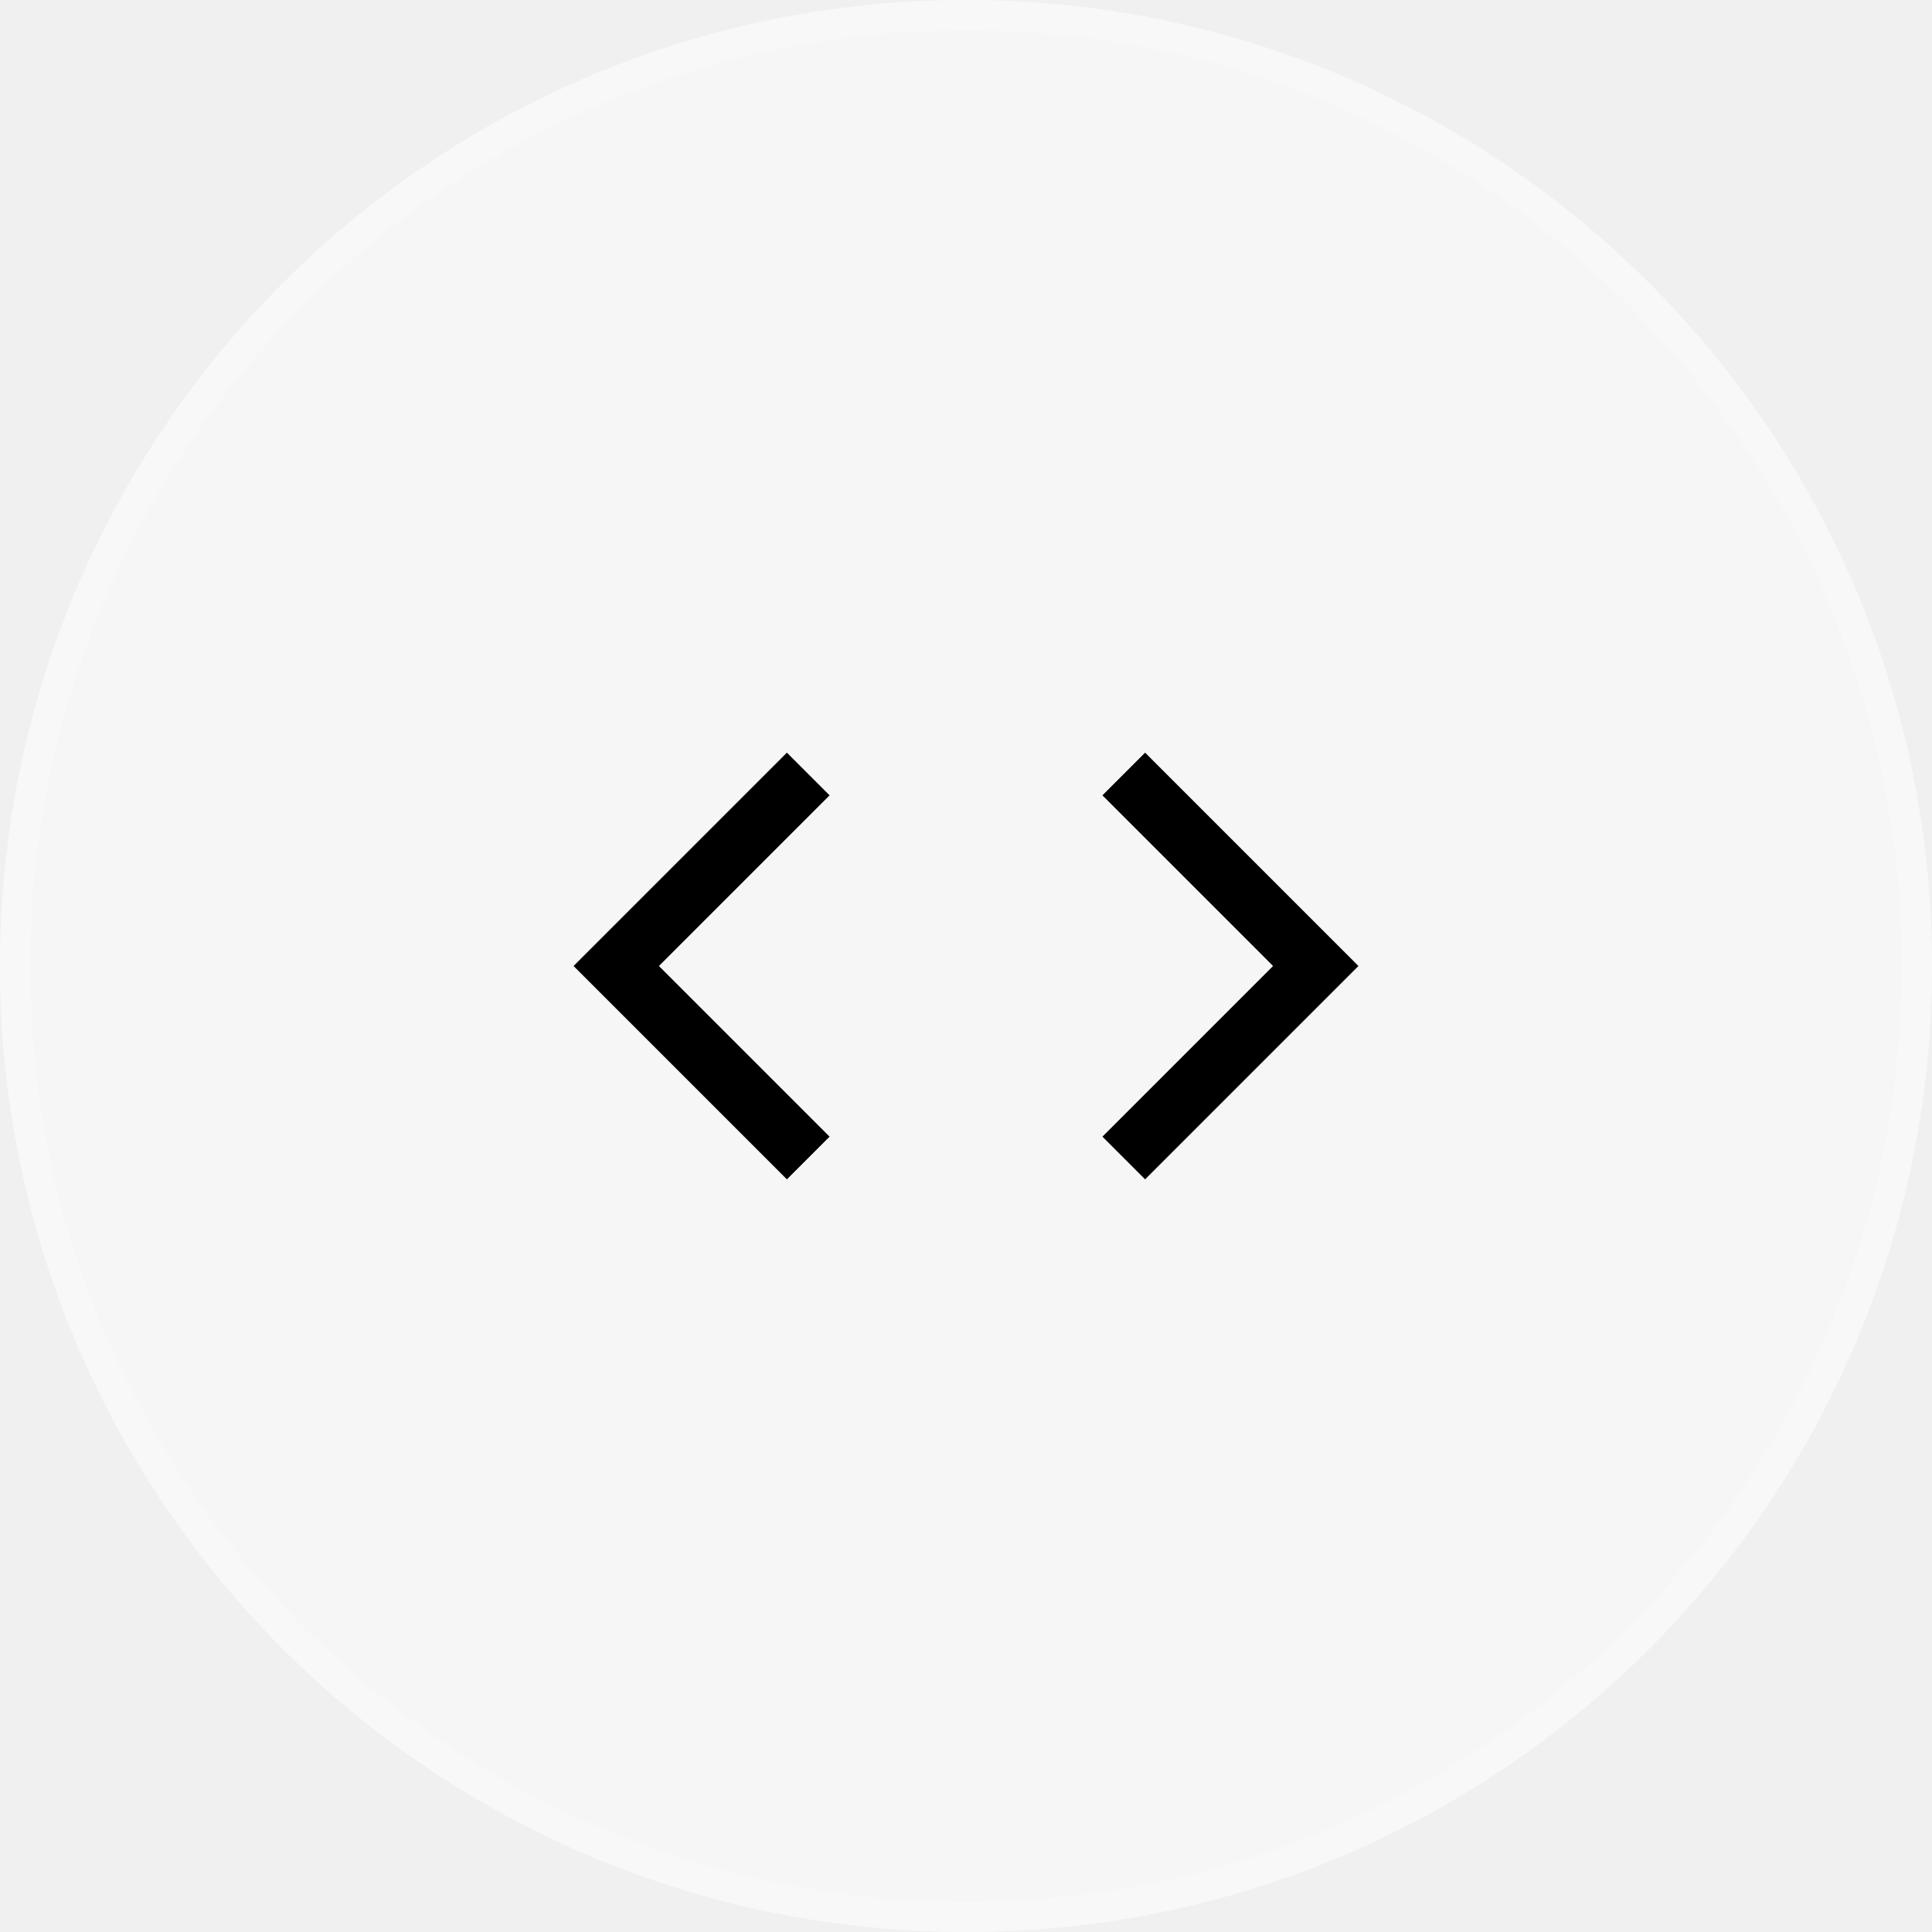
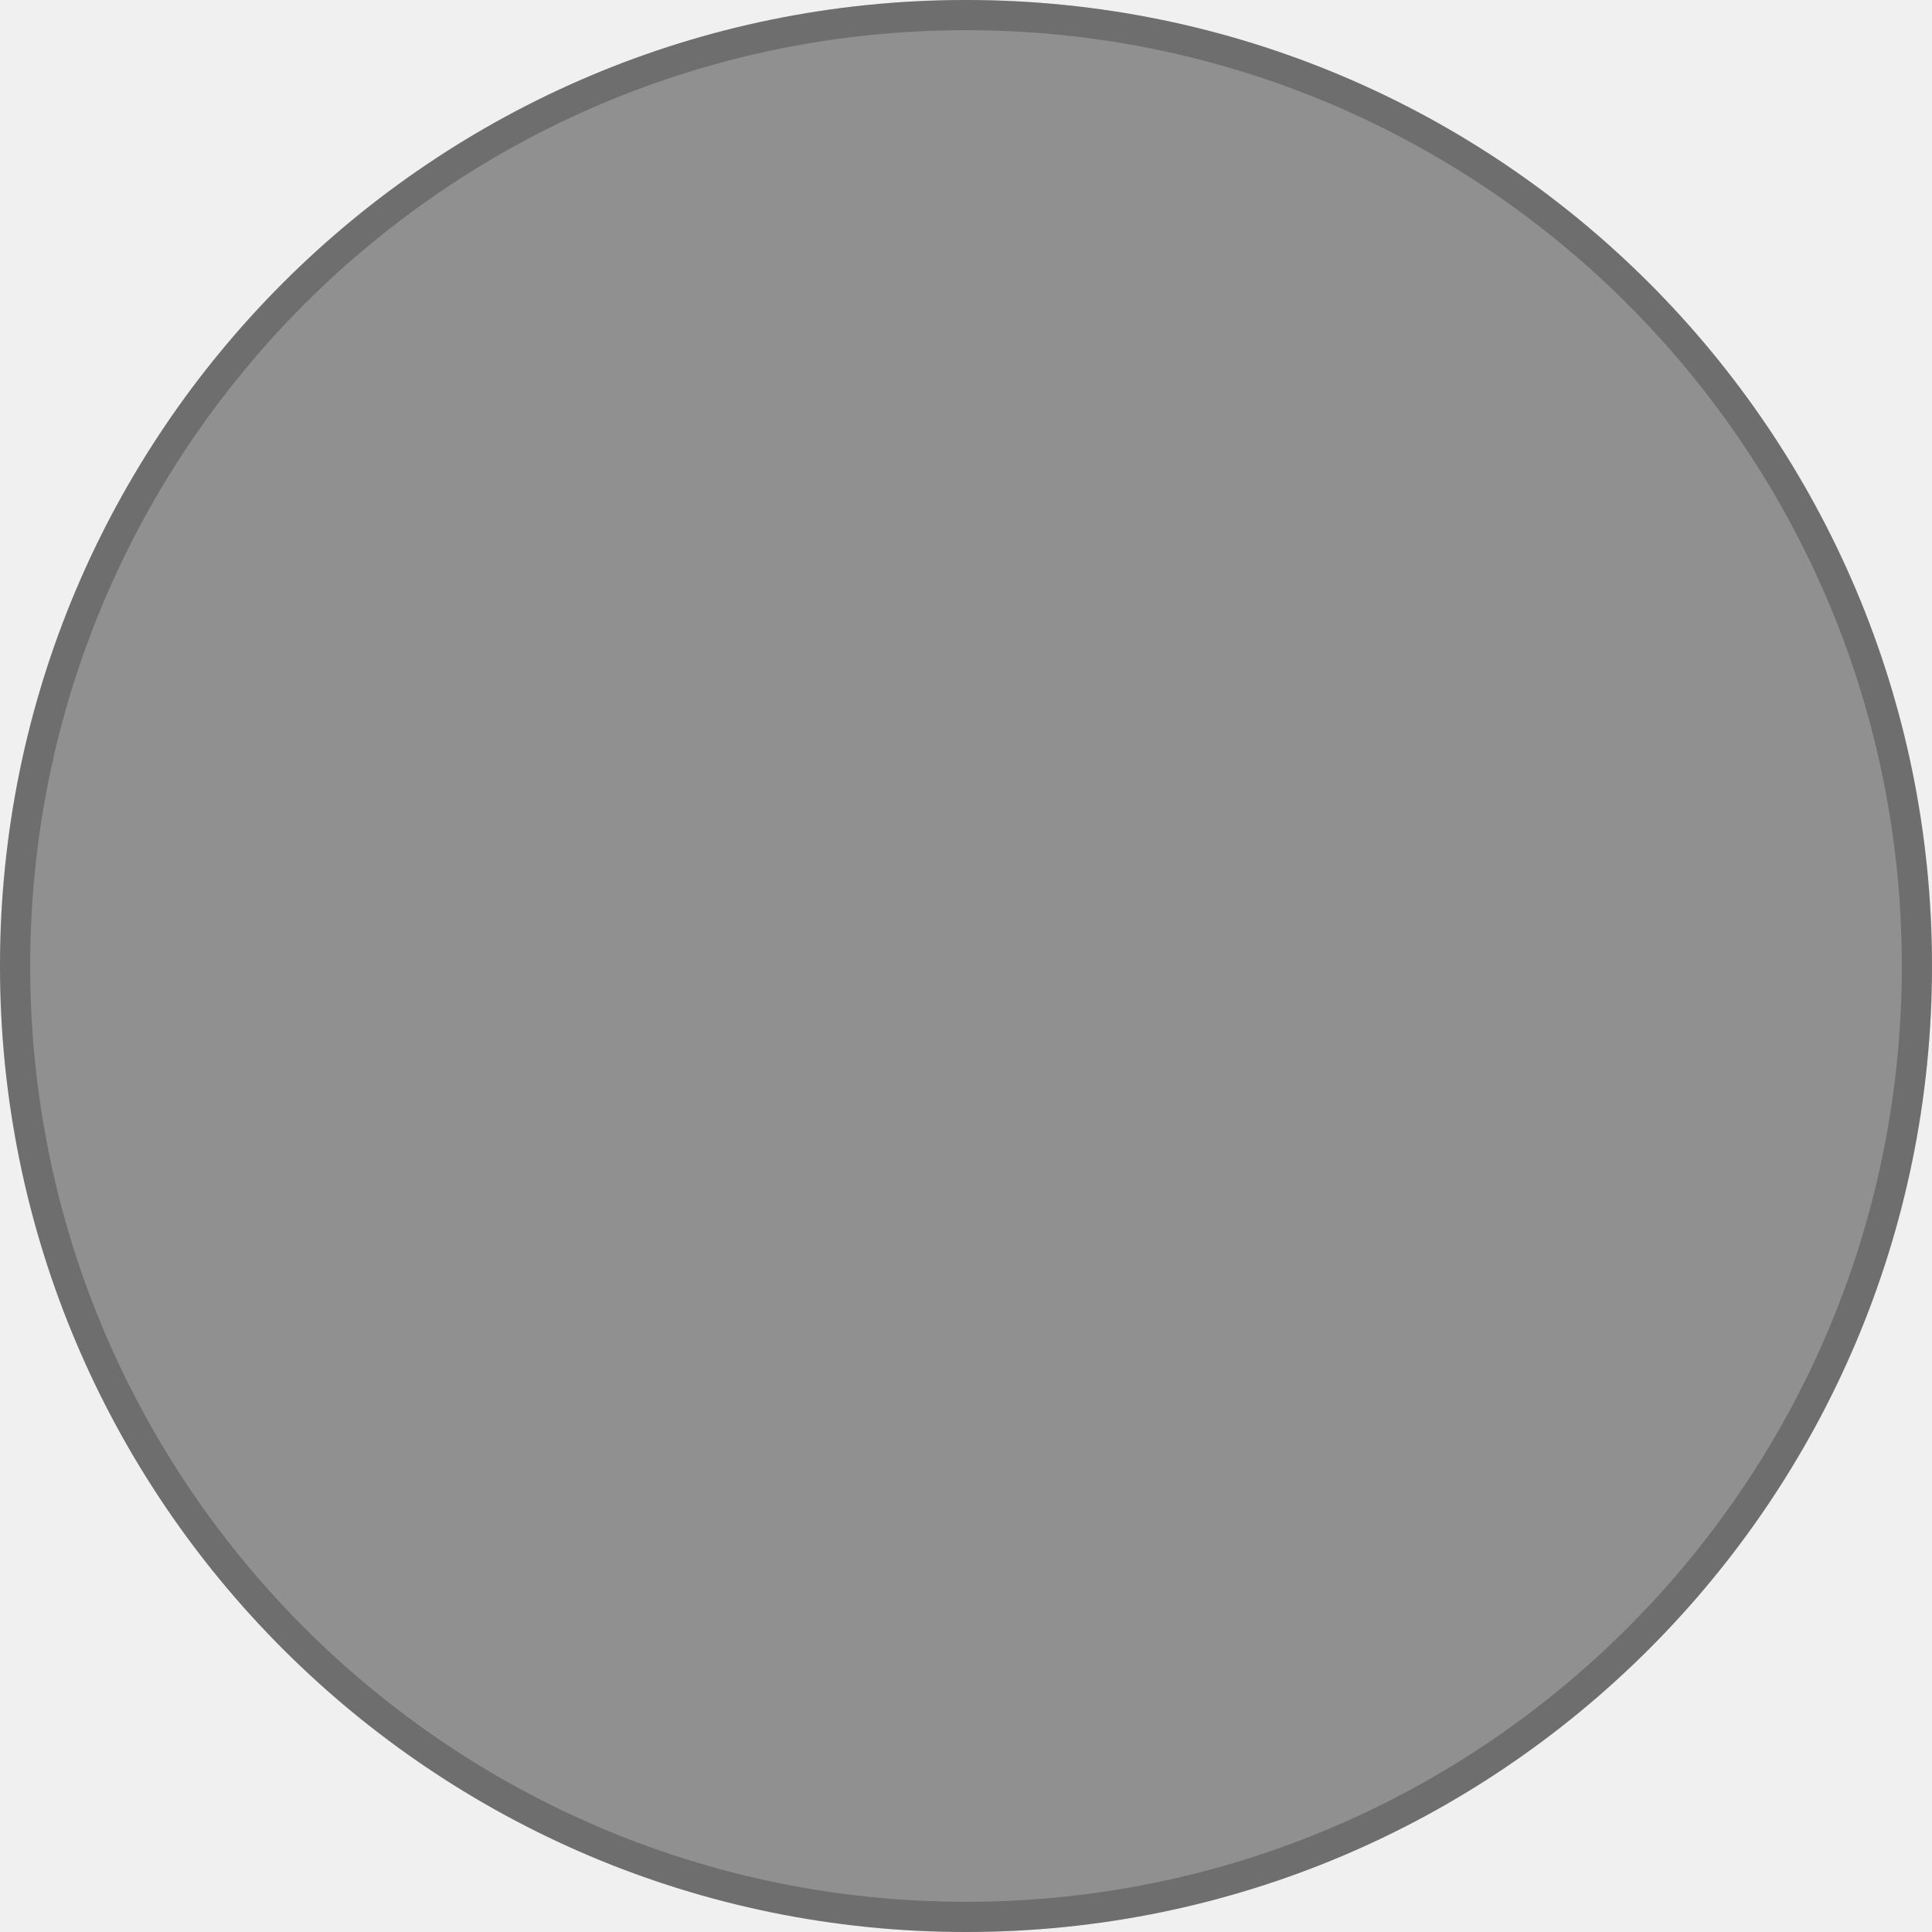
<svg xmlns="http://www.w3.org/2000/svg" width="64" height="64" viewBox="0 0 64 64" fill="none">
-   <rect width="64" height="64" rx="32" fill="white" fill-opacity="0.4" />
-   <rect x="0.5" y="0.5" width="63" height="63" rx="31.5" stroke="white" stroke-opacity="0.24" />
-   <mask id="path-3-inside-1_1_10386" fill="white">
+   <rect width="64" height="64" rx="32" fill="currentColor" fill-opacity="0.4" />
+   <rect x="0.5" y="0.5" width="63" height="63" rx="31.5" stroke="currentColor" stroke-opacity="0.24" />
+   <mask id="path-3-inside-1_1_10386" fill="currentColor">
    <path d="M19 32L26.07 24.93L33.14 32L26.07 39.07L19 32Z" />
  </mask>
  <path d="M19 32L17.586 30.586L16.172 32L17.586 33.414L19 32ZM19 32L20.414 33.414L27.484 26.344L26.07 24.93L24.656 23.516L17.586 30.586L19 32ZM26.07 39.07L27.484 37.656L20.414 30.586L19 32L17.586 33.414L24.656 40.484L26.07 39.07Z" fill="black" mask="url(#path-3-inside-1_1_10386)" />
-   <mask id="path-5-inside-2_1_10386" fill="white">
+   <mask id="path-5-inside-2_1_10386" fill="currentColor">
    <path d="M45 32L37.93 39.07L30.86 32L37.93 24.93L45 32Z" />
  </mask>
  <path d="M45 32L46.414 33.414L47.828 32L46.414 30.586L45 32ZM45 32L43.586 30.586L36.516 37.656L37.93 39.07L39.344 40.484L46.414 33.414L45 32ZM37.93 24.93L36.516 26.344L43.586 33.414L45 32L46.414 30.586L39.344 23.516L37.93 24.93Z" fill="black" mask="url(#path-5-inside-2_1_10386)" />
</svg>
